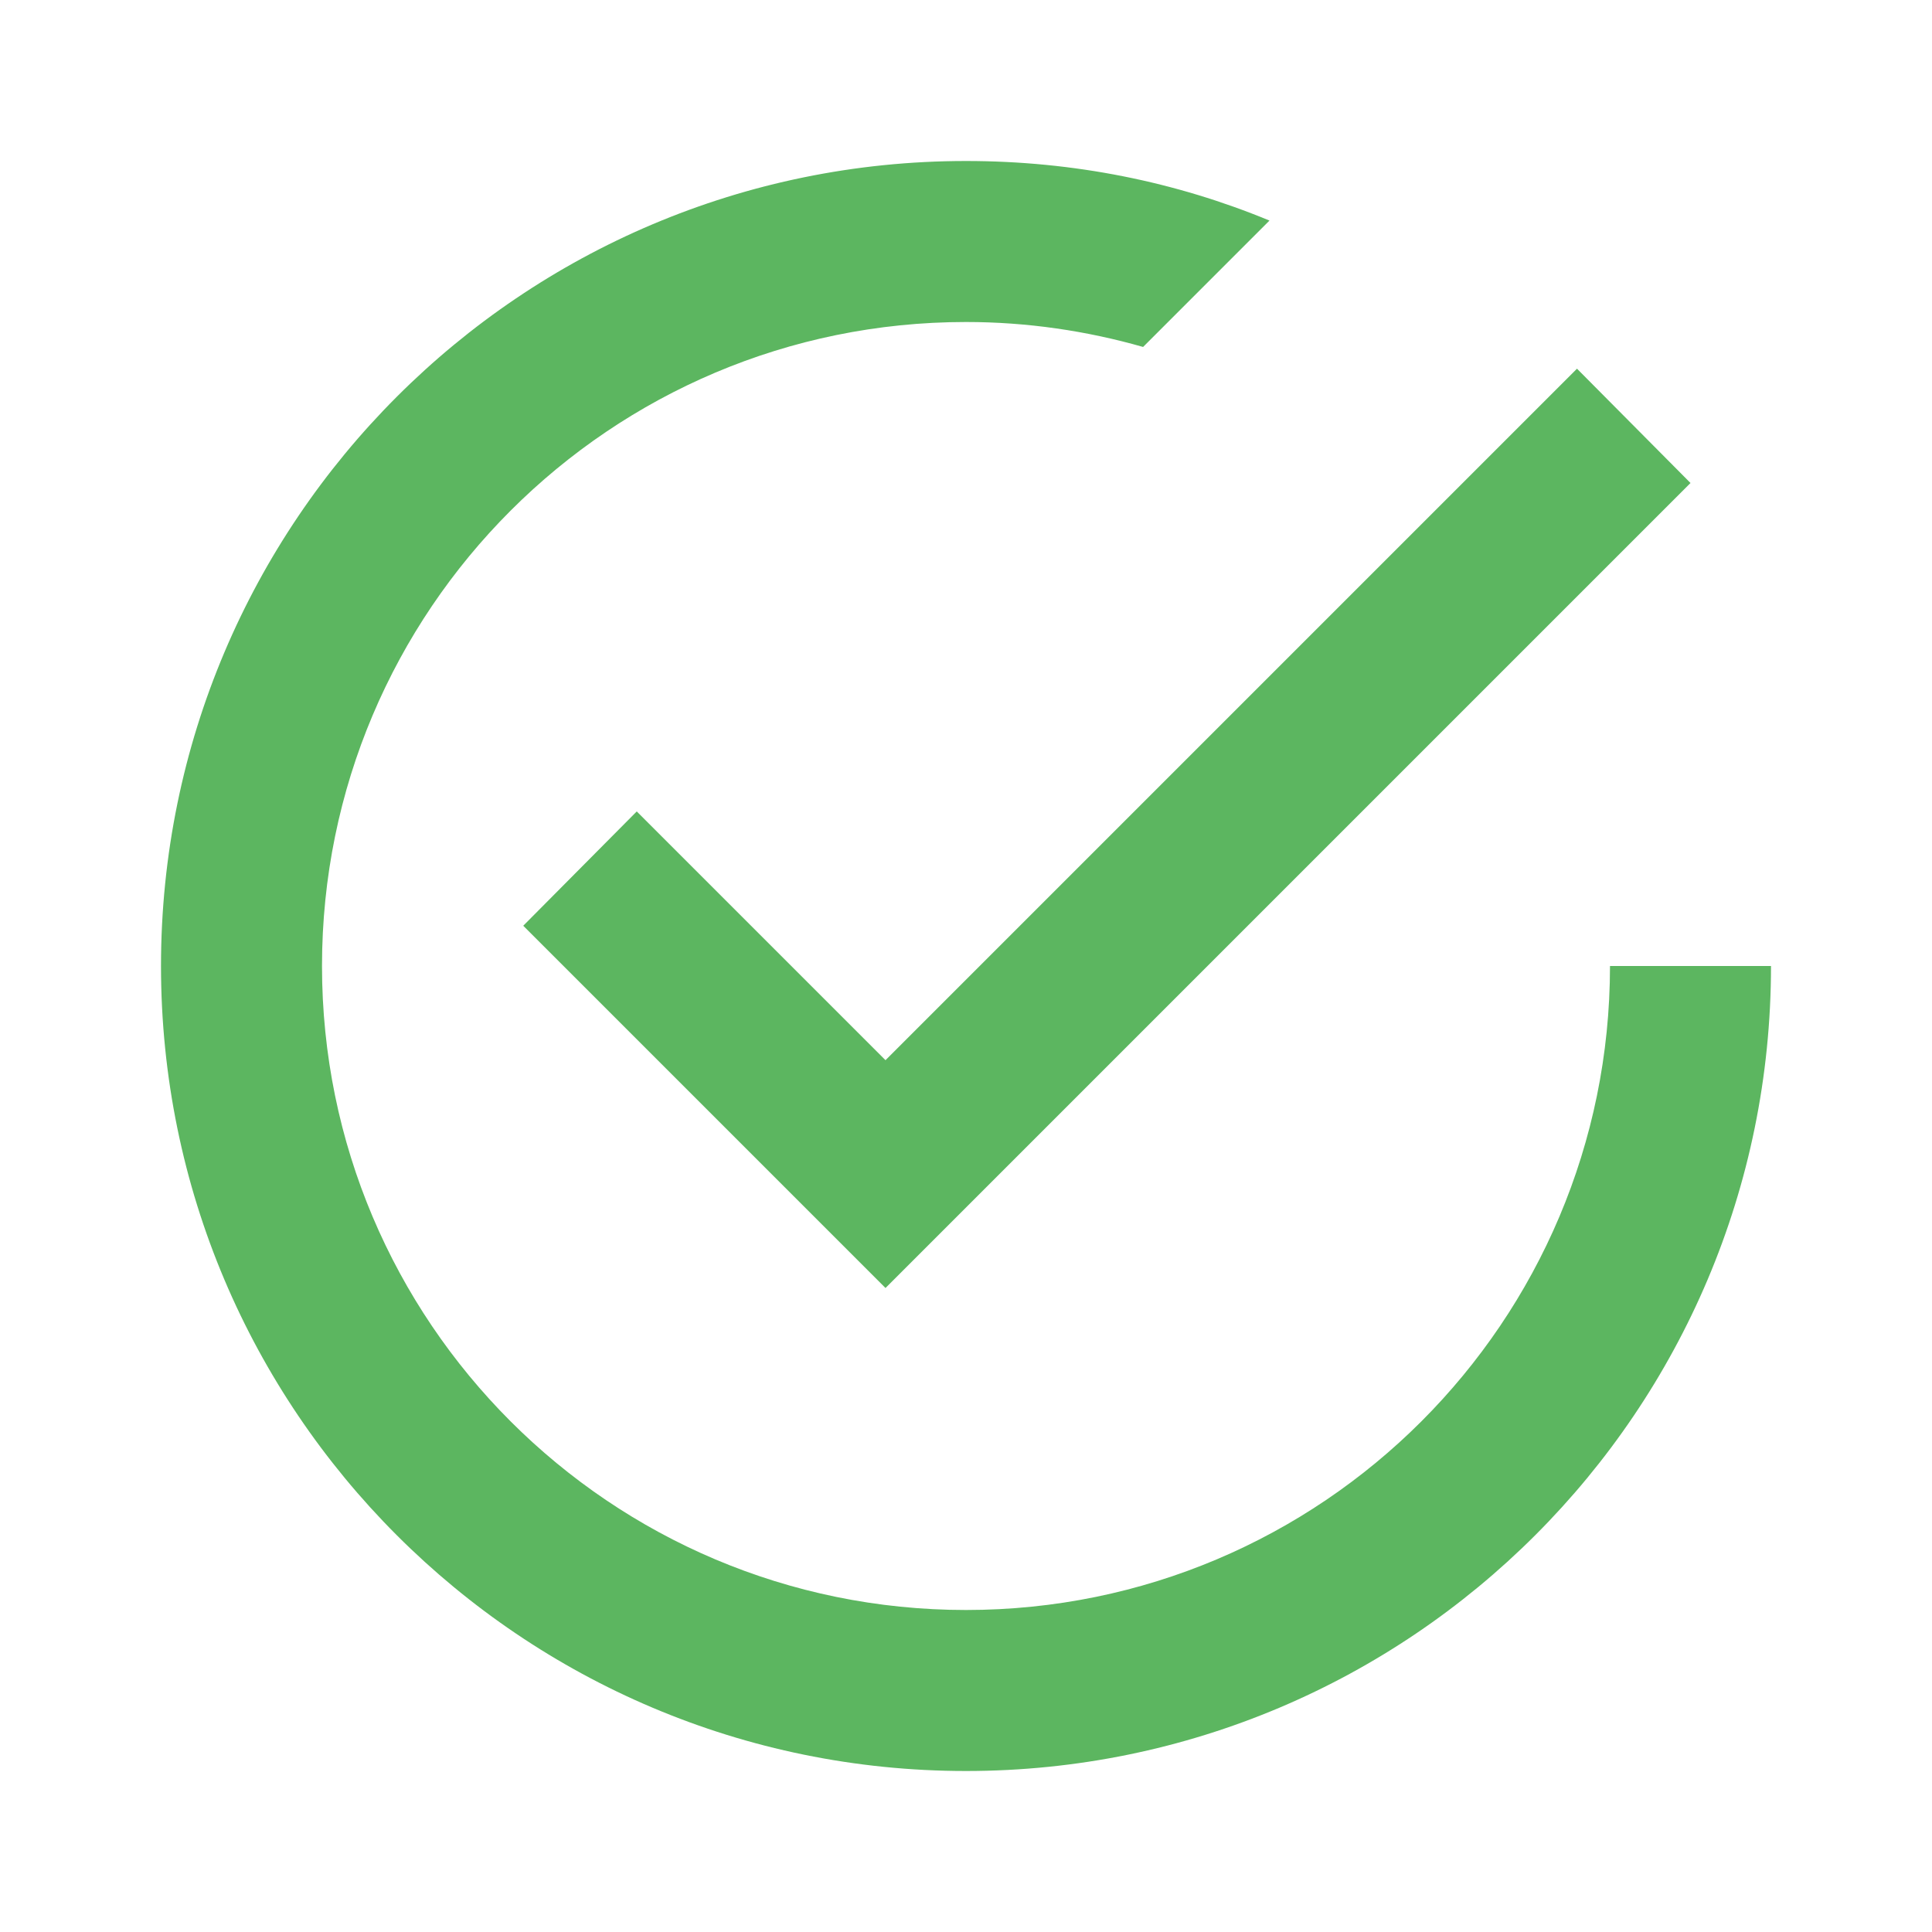
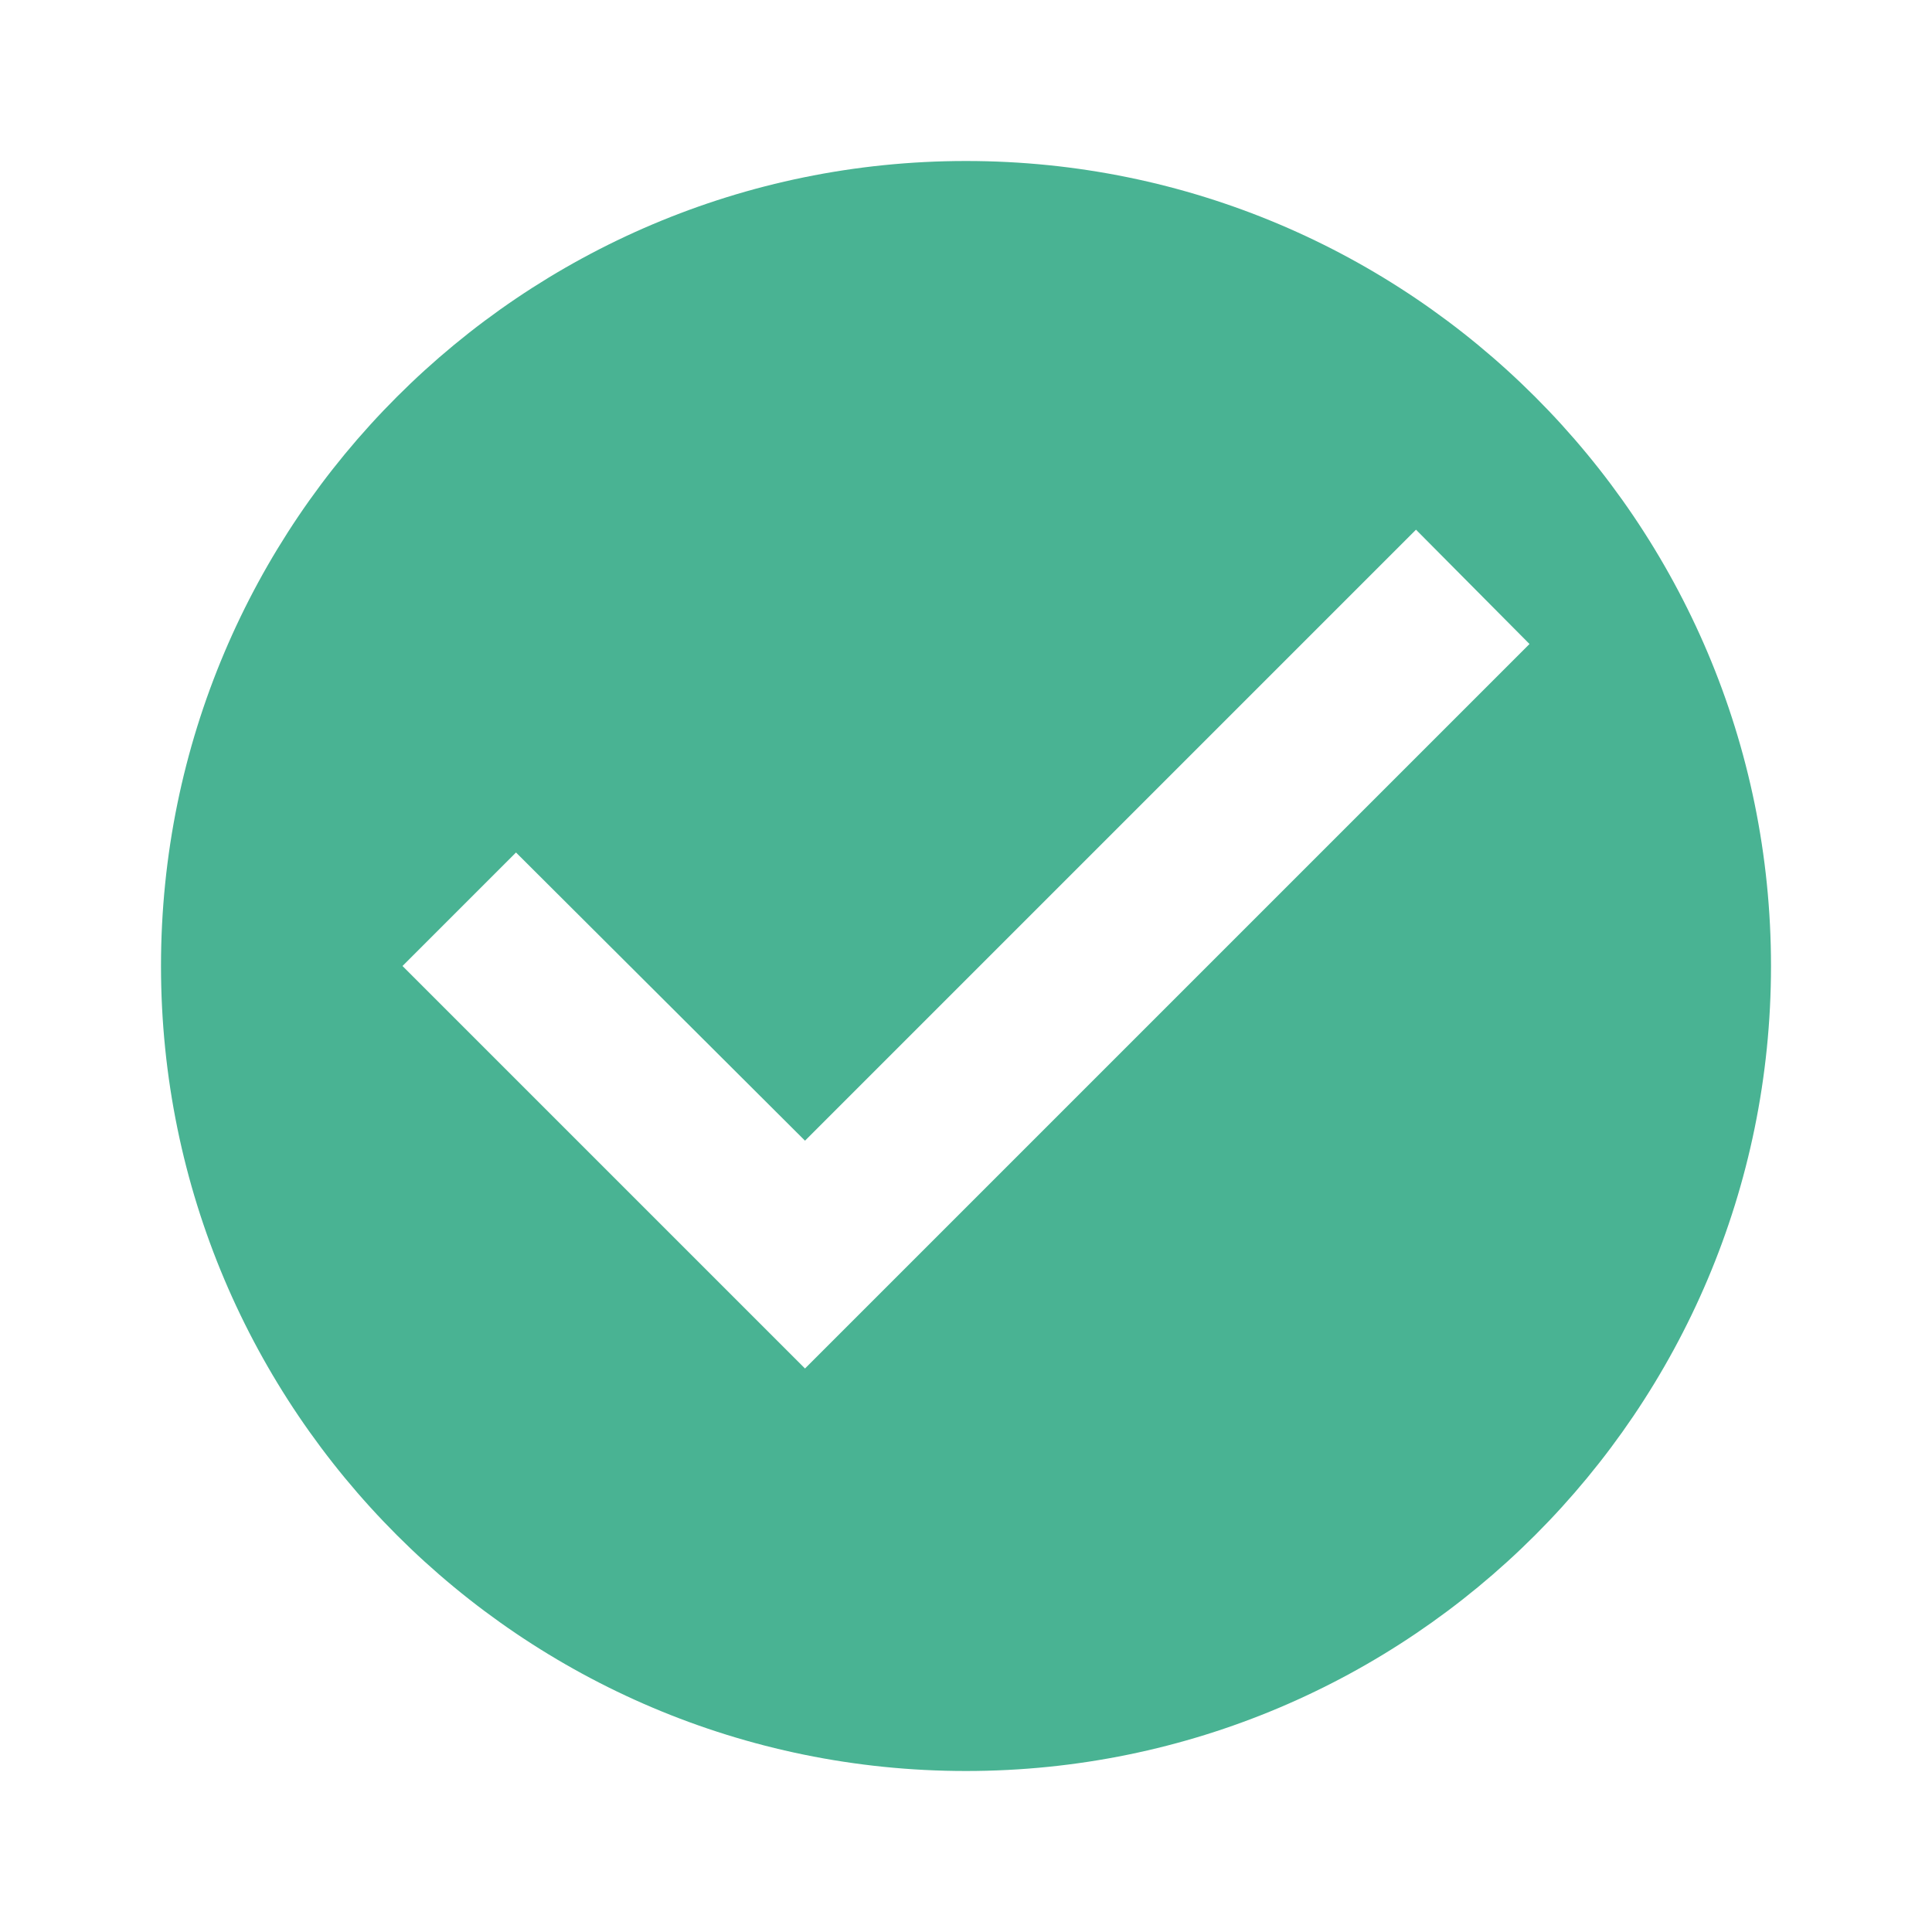
- <svg xmlns="http://www.w3.org/2000/svg" class="MuiSvgIcon-root MuiSvgIcon-fontSizeInherit css-1cw4hi4" fill="#5CB660" focusable="false" aria-hidden="true" viewBox="0 0 24 24" width="60" height="60" data-testid="SuccessOutlinedIcon">
-   <path d="M20,12A8,8 0 0,1 12,20A8,8 0 0,1 4,12A8,8 0 0,1 12,4C12.76,4 13.5,4.11 14.2, 4.31L15.77,2.74C14.61,2.26 13.34,2 12,2A10,10 0 0,0 2,12A10,10 0 0,0 12,22A10,10 0 0, 0 22,12M7.91,10.08L6.5,11.5L11,16L21,6L19.59,4.58L11,13.17L7.91,10.08Z" />
+ <svg xmlns="http://www.w3.org/2000/svg" width="24" height="24" viewBox="0 0 24 24" fill="none">
+   <path d="M12 2C6.48 2 2 6.48 2 12C2 17.52 6.48 22 12 22C17.52 22 22 17.52 22 12C22 6.48 17.52 2 12 2ZM10 17L5 12L6.41 10.59L10 14.17L17.59 6.58L19 8L10 17Z" fill="#49B393" />
</svg>
